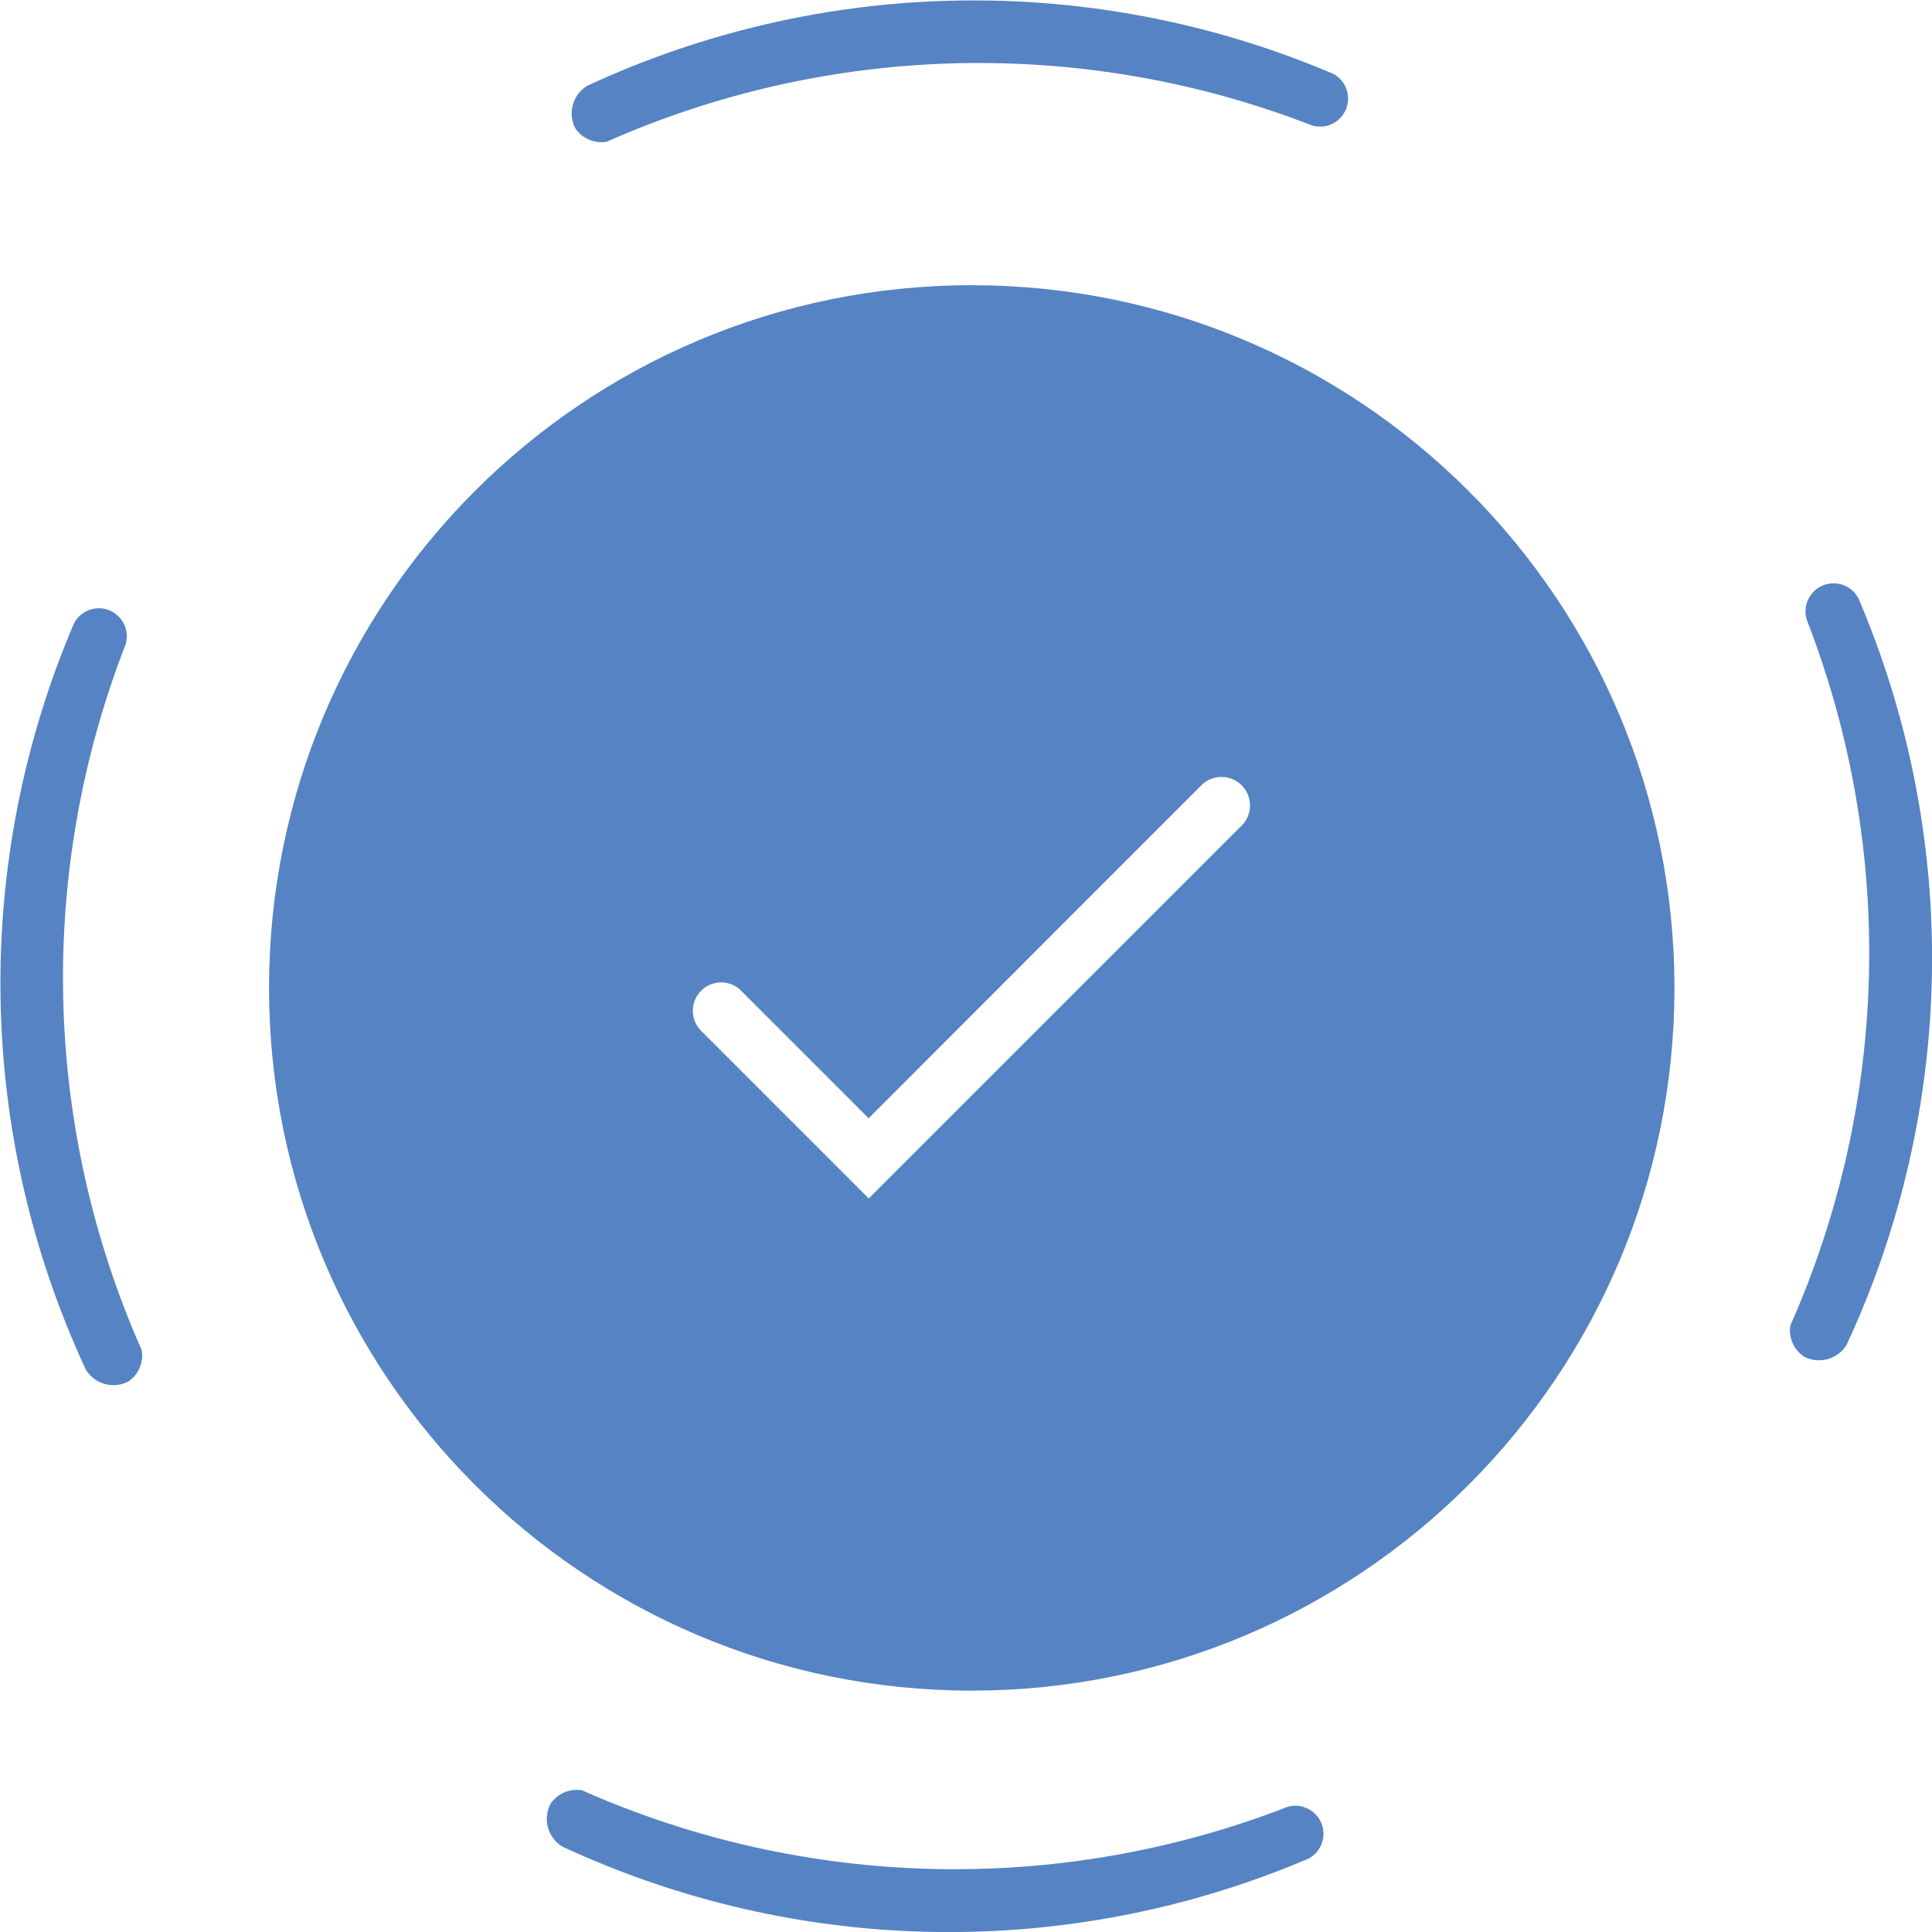
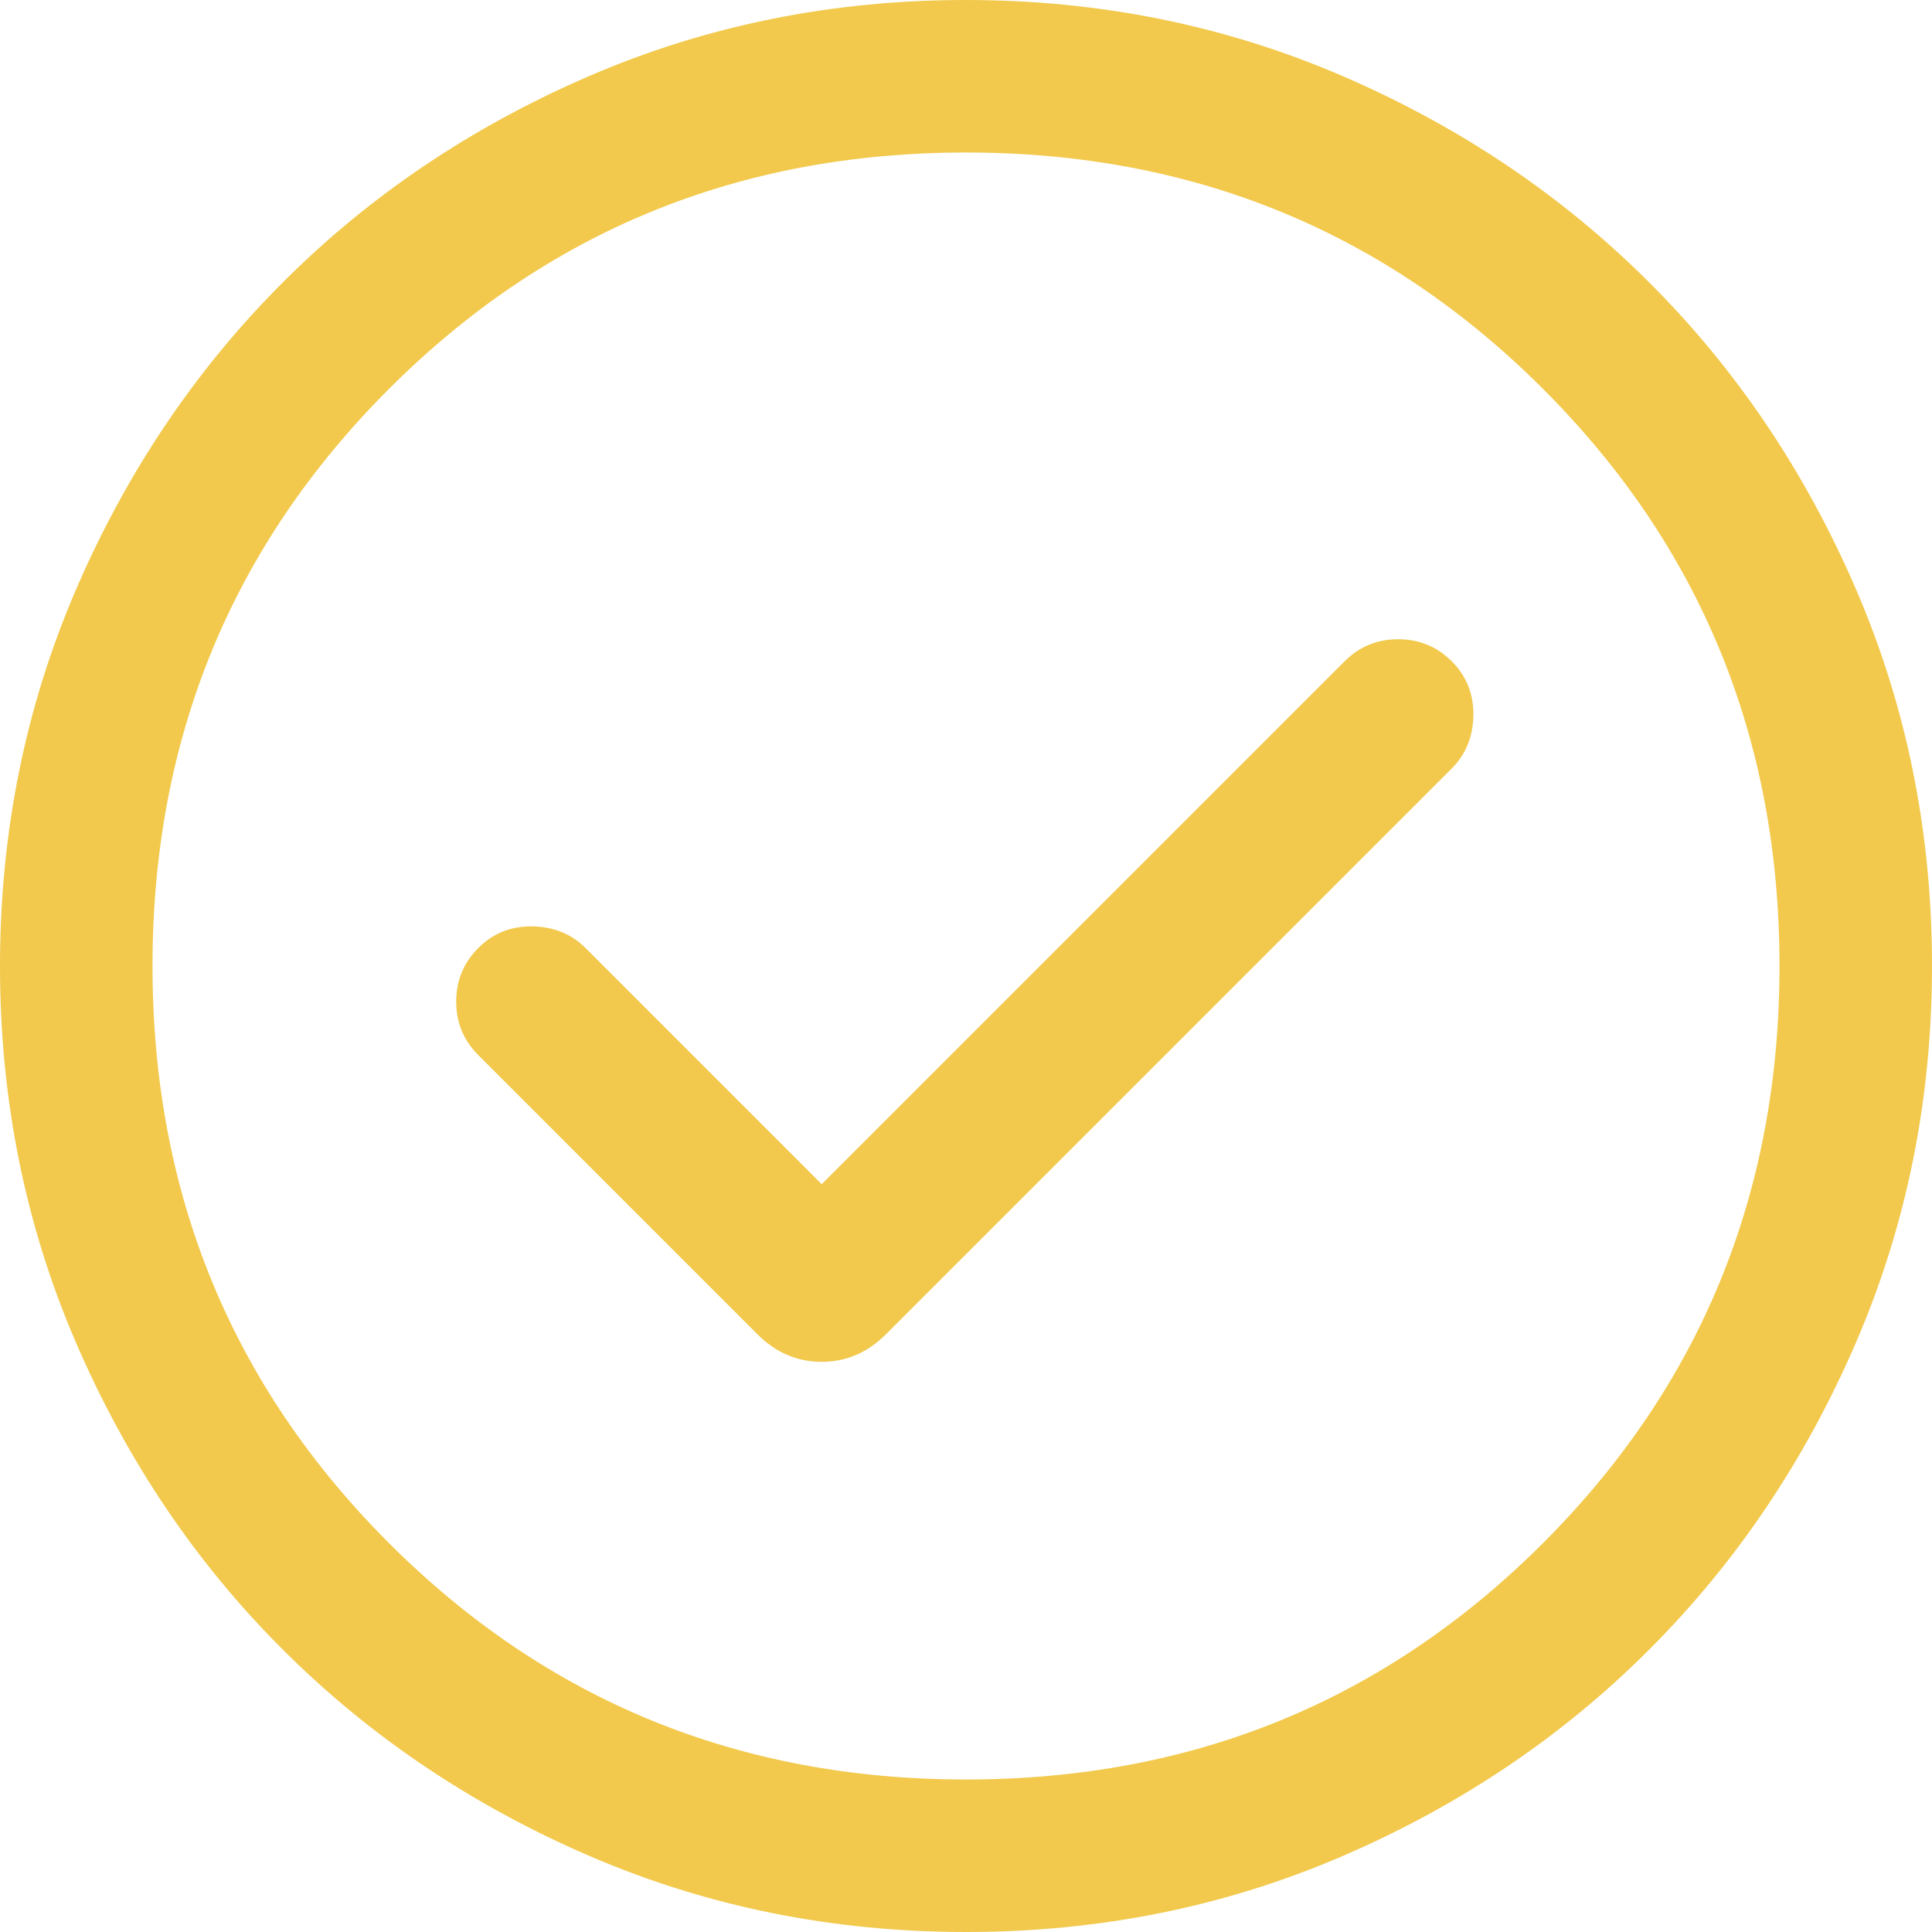
- <svg xmlns="http://www.w3.org/2000/svg" viewBox="0 0 238.84 238.84">
-   <defs>
-     <style>.cls-1{fill:#5683c3;}</style>
-   </defs>
-   <g id="Layer_2" data-name="Layer 2">
-     <g id="Layer_1-2" data-name="Layer 1">
-       <path class="cls-1" d="M75,17.52a113.67,113.67,0,0,1,87.23-2,3.47,3.47,0,0,0,2.62-6.38,113.38,113.38,0,0,0-92.28,1.48,4,4,0,0,0-1.45,5.24A3.88,3.88,0,0,0,75,17.52Z" />
-       <path class="cls-1" d="M17.52,166.91a113.67,113.67,0,0,1-2-87.23,3.46,3.46,0,0,0-6.38-2.61,113.36,113.36,0,0,0,1.48,92.27,4,4,0,0,0,5.24,1.45A3.88,3.88,0,0,0,17.52,166.91Z" />
-       <path class="cls-1" d="M221.32,163.88a113.67,113.67,0,0,0,2.05-87.23A3.47,3.47,0,0,1,229.76,74a113.33,113.33,0,0,1-1.49,92.28,4,4,0,0,1-5.23,1.44A3.9,3.9,0,0,1,221.32,163.88Z" />
-       <path class="cls-1" d="M71.94,221.32a113.67,113.67,0,0,0,87.23,2.05,3.47,3.47,0,0,1,2.61,6.39,113.33,113.33,0,0,1-92.28-1.49A4,4,0,0,1,68.06,223,3.89,3.89,0,0,1,71.94,221.32Z" />
-       <path class="cls-1" d="M120.09,35.26A86.87,86.87,0,1,0,207,122.13,86.87,86.87,0,0,0,120.09,35.26Zm33.21,67-45.9,45.9L86.59,127.35a3.51,3.51,0,0,1,4.79-5.11l16,16L148.7,96.9a3.53,3.53,0,0,1,4.6,5.36Z" />
-     </g>
-   </g>
+ <svg xmlns="http://www.w3.org/2000/svg" height="20px" width="20px" class="flex-shrink-0 " viewBox="0 0 16 16" fill="none">
+   <path d="M6.805 9.807L4.849 7.851C4.732 7.734 4.585 7.675 4.409 7.672C4.232 7.669 4.083 7.729 3.961 7.851C3.839 7.973 3.778 8.121 3.778 8.295C3.778 8.469 3.839 8.616 3.961 8.738L6.272 11.049C6.424 11.202 6.602 11.278 6.805 11.278C7.008 11.278 7.185 11.202 7.338 11.049L12.023 6.364C12.139 6.248 12.199 6.101 12.202 5.925C12.204 5.748 12.145 5.599 12.023 5.477C11.901 5.355 11.753 5.294 11.579 5.294C11.405 5.294 11.257 5.355 11.135 5.477L6.805 9.807ZM8.001 16C6.895 16 5.855 15.79 4.881 15.37C3.908 14.95 3.061 14.38 2.341 13.66C1.62 12.941 1.05 12.094 0.63 11.121C0.21 10.148 0 9.108 0 8.001C0 6.895 0.21 5.855 0.63 4.881C1.05 3.908 1.62 3.061 2.34 2.341C3.059 1.62 3.906 1.05 4.879 0.63C5.852 0.21 6.892 0 7.999 0C9.105 0 10.145 0.21 11.119 0.63C12.092 1.05 12.939 1.62 13.659 2.34C14.38 3.059 14.95 3.906 15.37 4.879C15.79 5.852 16 6.892 16 7.999C16 9.105 15.79 10.145 15.37 11.119C14.95 12.092 14.38 12.939 13.66 13.659C12.941 14.38 12.094 14.95 11.121 15.37C10.148 15.79 9.108 16 8.001 16ZM8 14.737C9.881 14.737 11.474 14.084 12.779 12.779C14.084 11.474 14.737 9.881 14.737 8C14.737 6.119 14.084 4.526 12.779 3.221C11.474 1.916 9.881 1.263 8 1.263C6.119 1.263 4.526 1.916 3.221 3.221C1.916 4.526 1.263 6.119 1.263 8C1.263 9.881 1.916 11.474 3.221 12.779C4.526 14.084 6.119 14.737 8 14.737Z" fill="#f2c94c" />
</svg>
